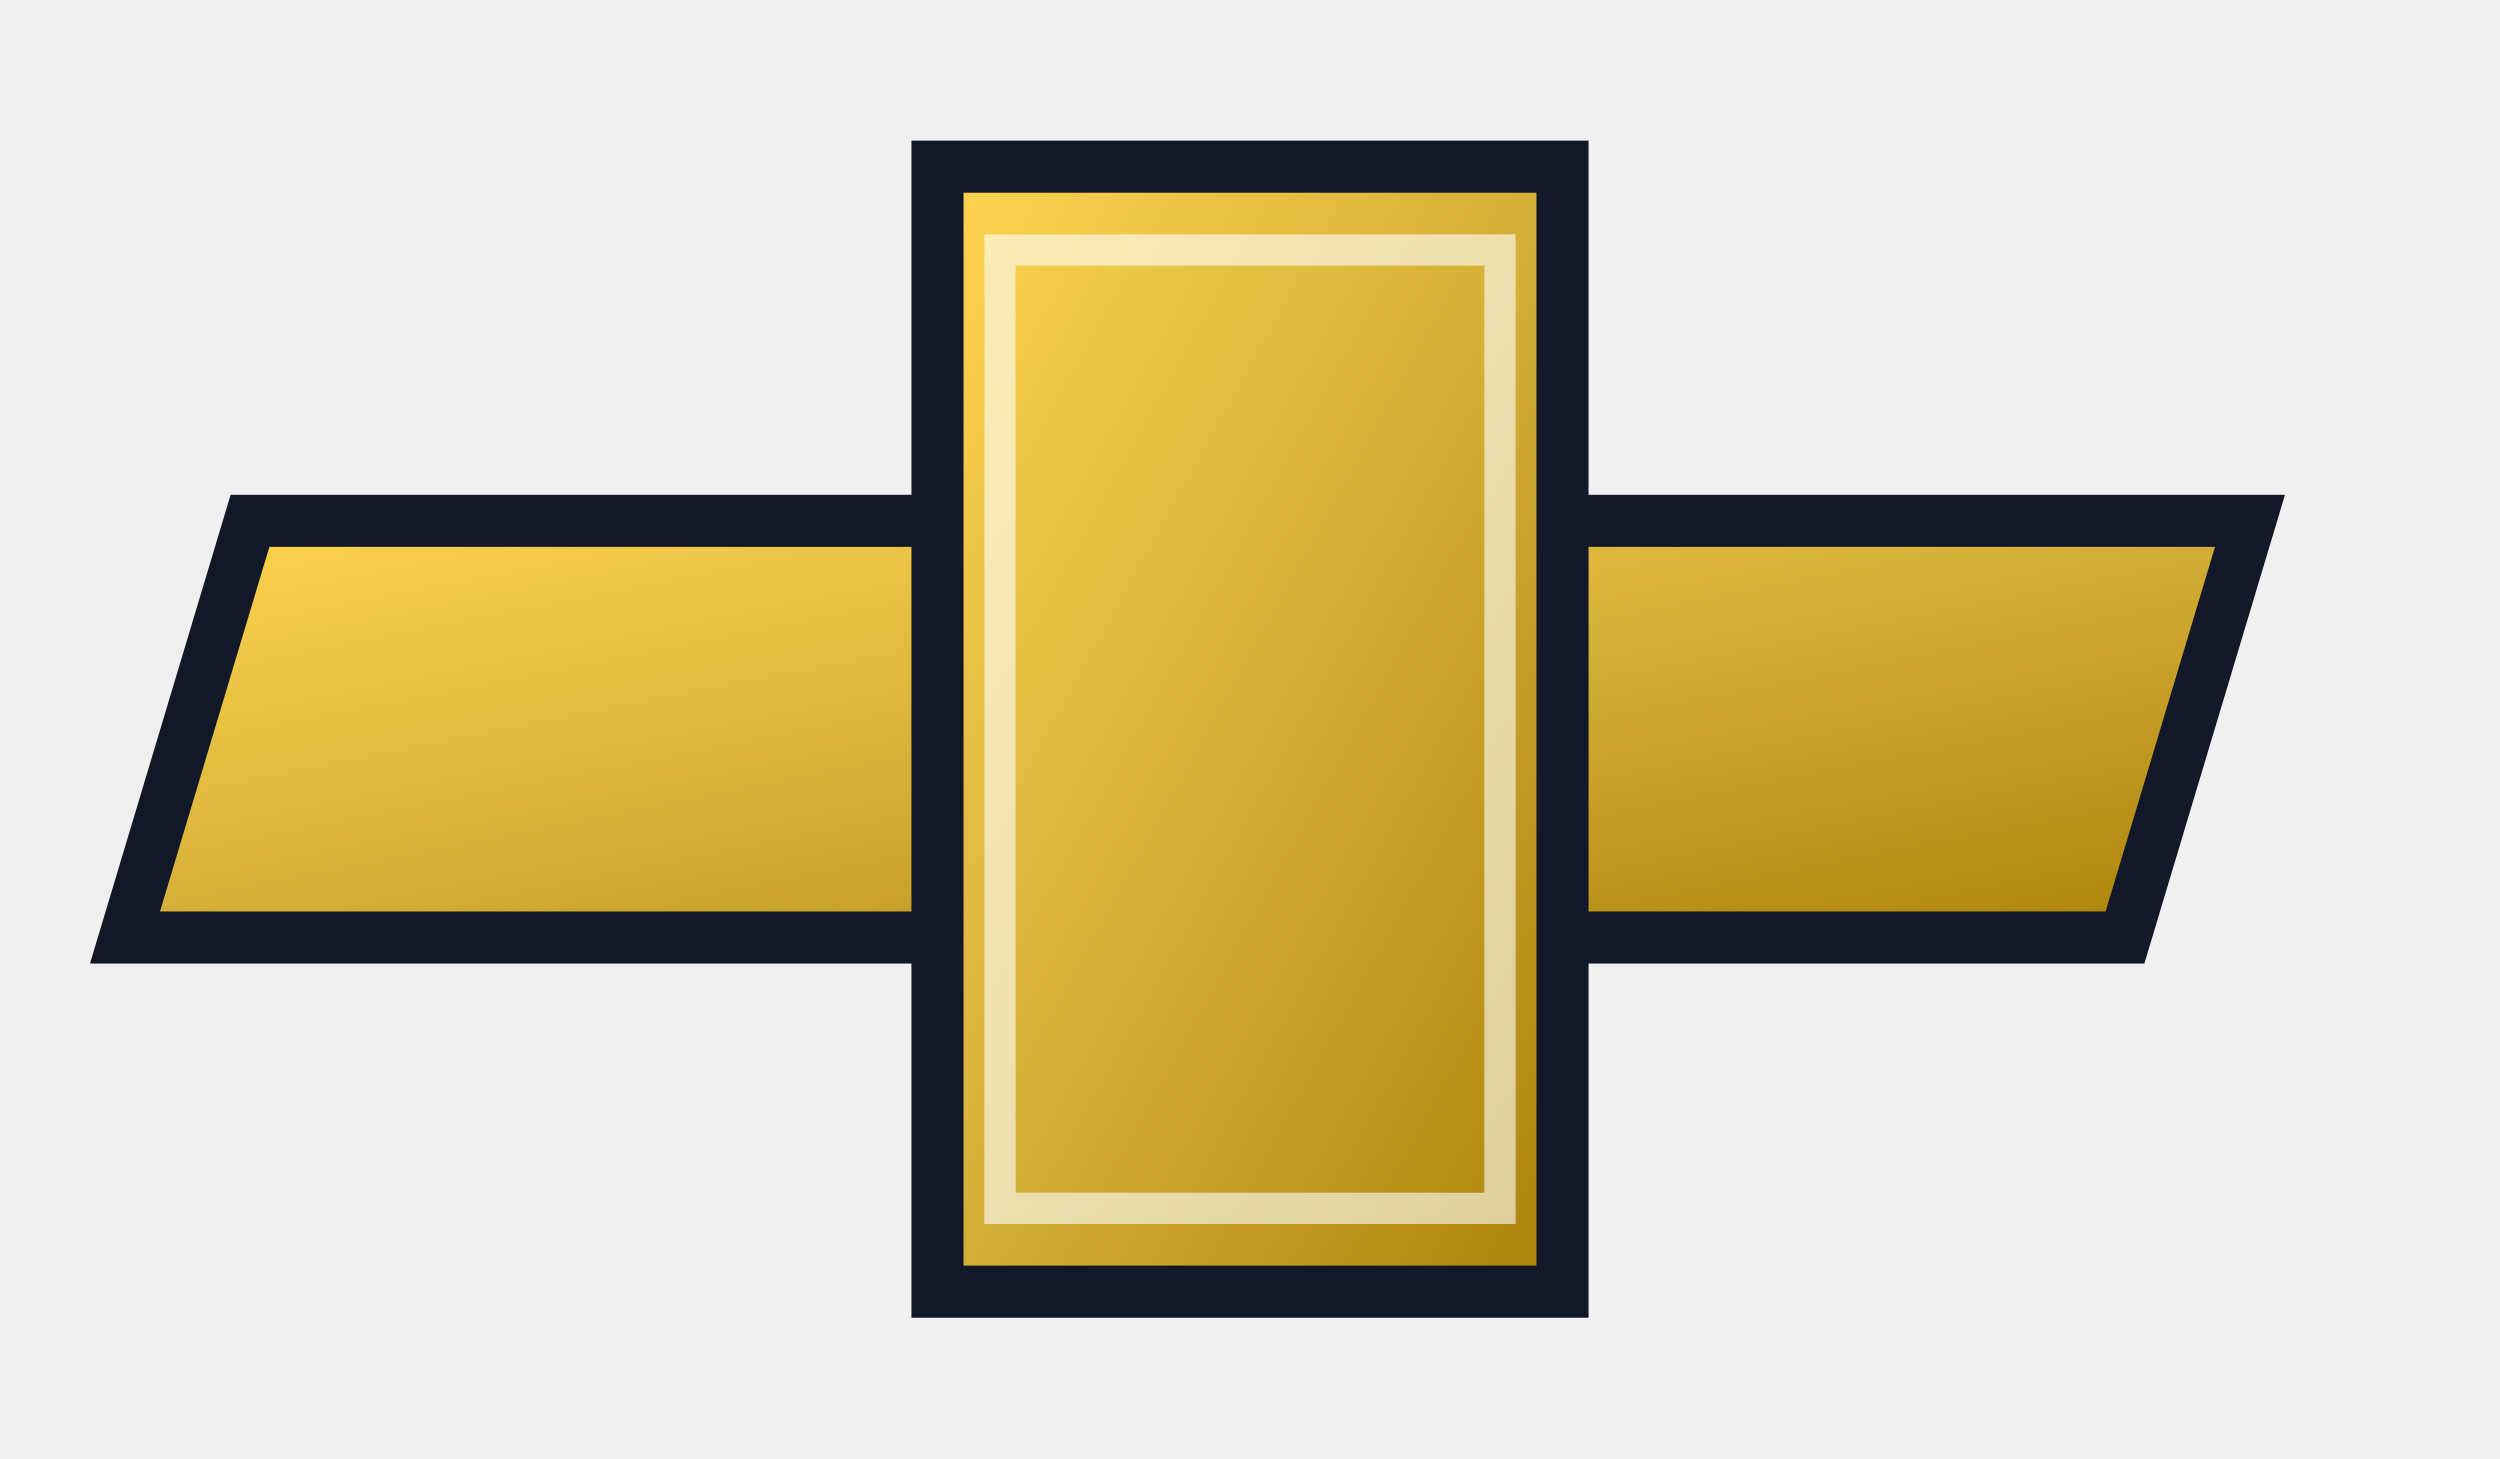
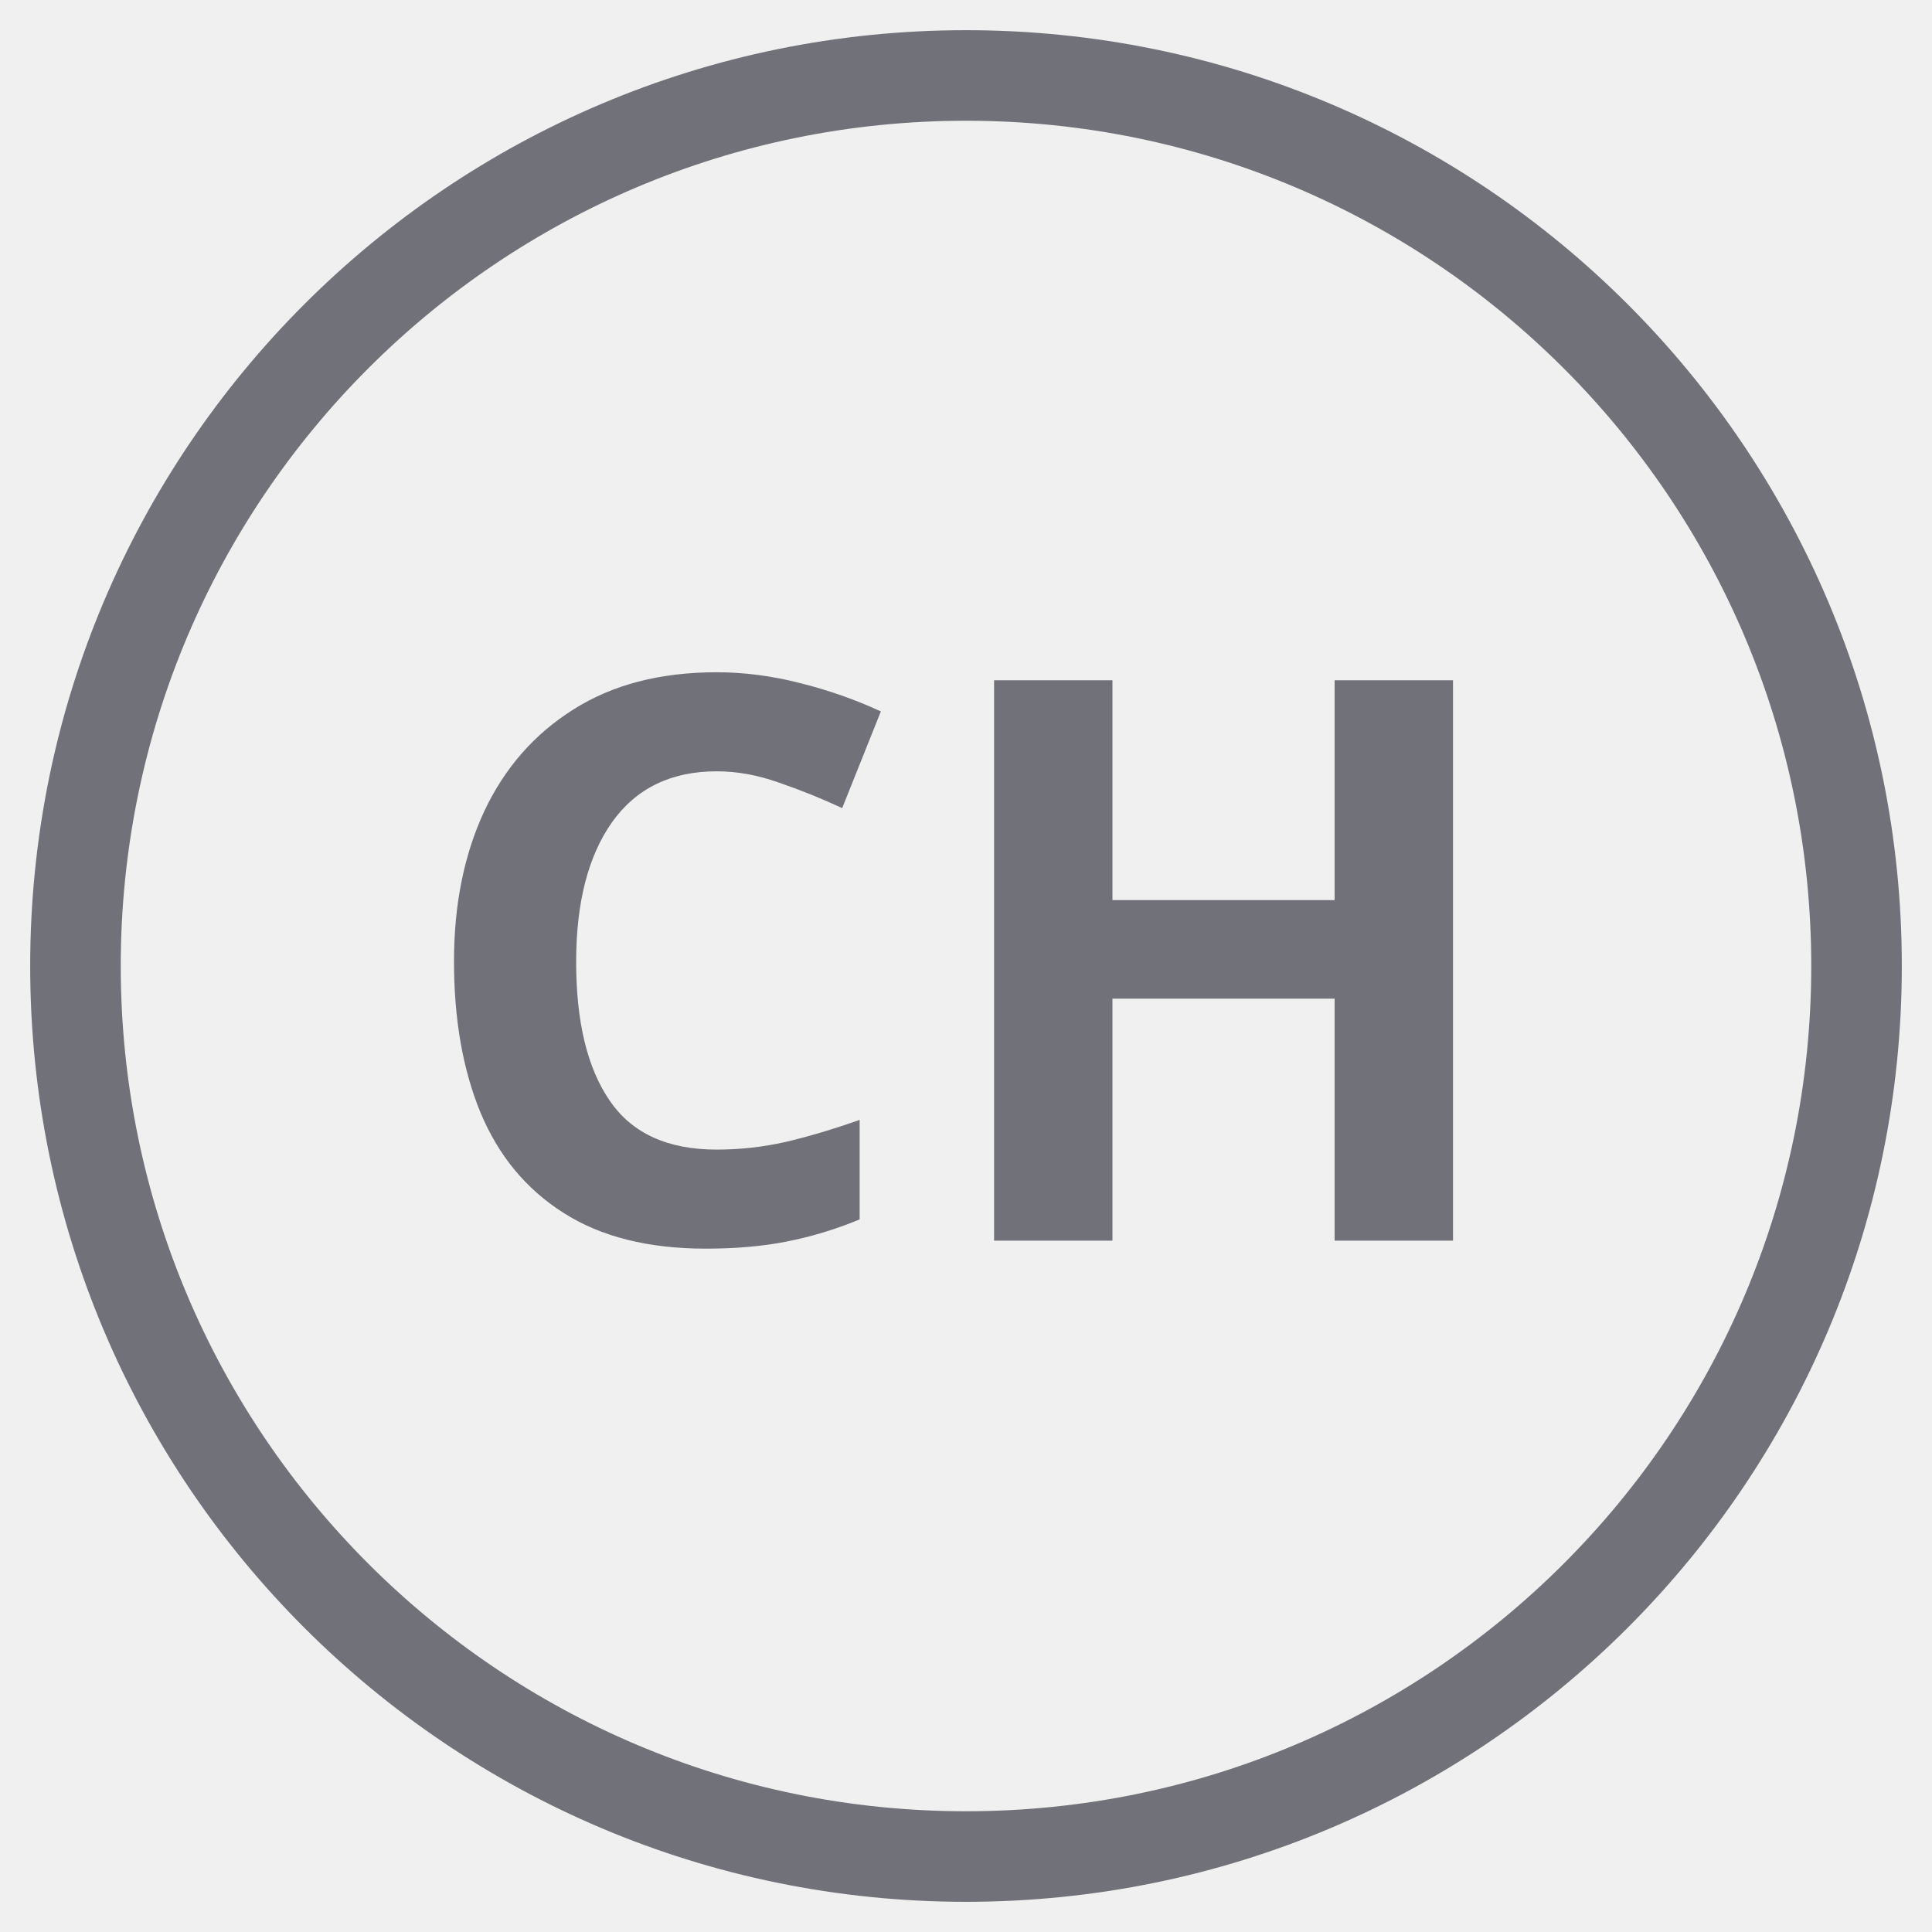
- <svg xmlns="http://www.w3.org/2000/svg" viewBox="0 0 120 70" width="100%" height="100%">
-   <defs>
-     <linearGradient id="chevy-gold" x1="0%" y1="0%" x2="100%" y2="100%">
-       <stop offset="0%" stop-color="#ffd54f" />
-       <stop offset="50%" stop-color="#d4af37" />
-       <stop offset="100%" stop-color="#aa820a" />
-     </linearGradient>
-   </defs>
-   <polygon points="12,25 108,25 102,45 6,45" fill="url(#chevy-gold)" stroke="#111827" stroke-width="2.5" />
-   <polygon points="45,8 75,8 75,62 45,62" fill="url(#chevy-gold)" stroke="#111827" stroke-width="2.5" />
-   <polygon points="48,12 72,12 72,58 48,58" fill="none" stroke="#ffffff" stroke-width="1.5" opacity="0.6" />
+ <svg xmlns="http://www.w3.org/2000/svg" viewBox="0 0 64 64" color="#71717a">
+   <circle cx="32" cy="32" r="29.5" fill="none" stroke="currentColor" stroke-width="3" />
+   <text x="32" y="32" dy=".35em" text-anchor="middle" fill="currentColor" font-family="'Segoe UI Variable Display','Segoe UI',system-ui,sans-serif" font-size="26" font-weight="600" letter-spacing=".5">CH</text>
</svg>
